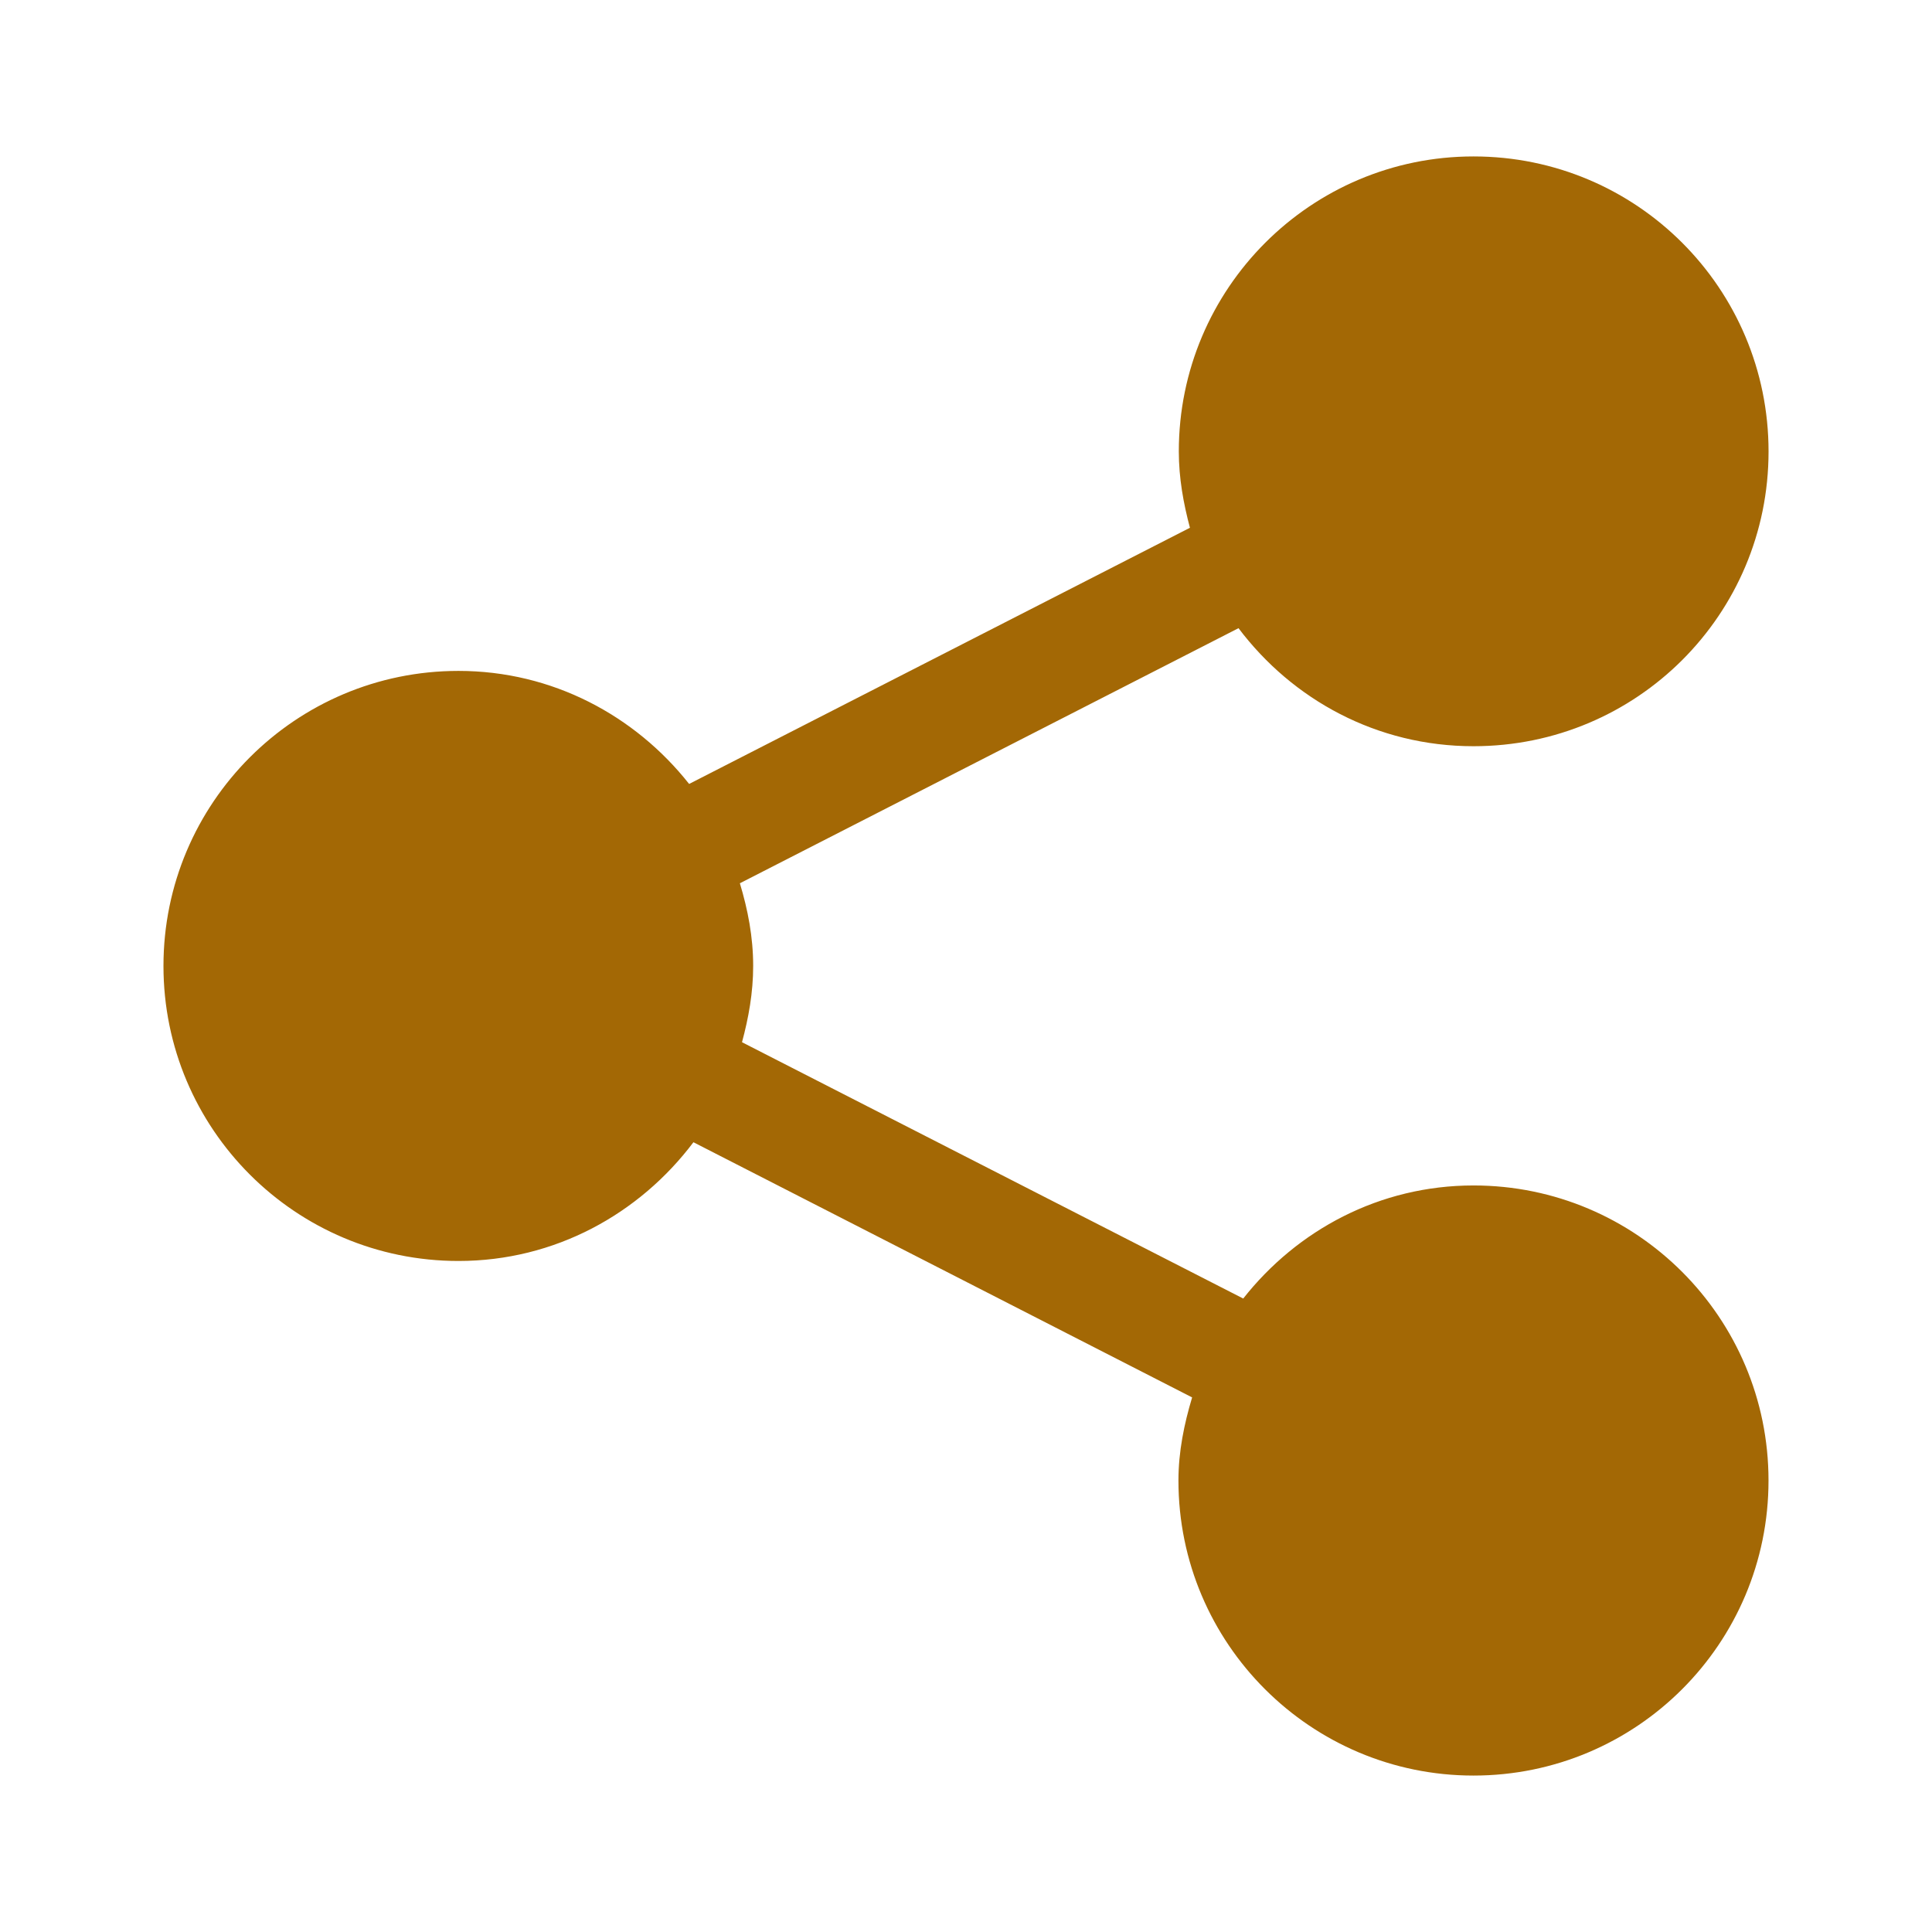
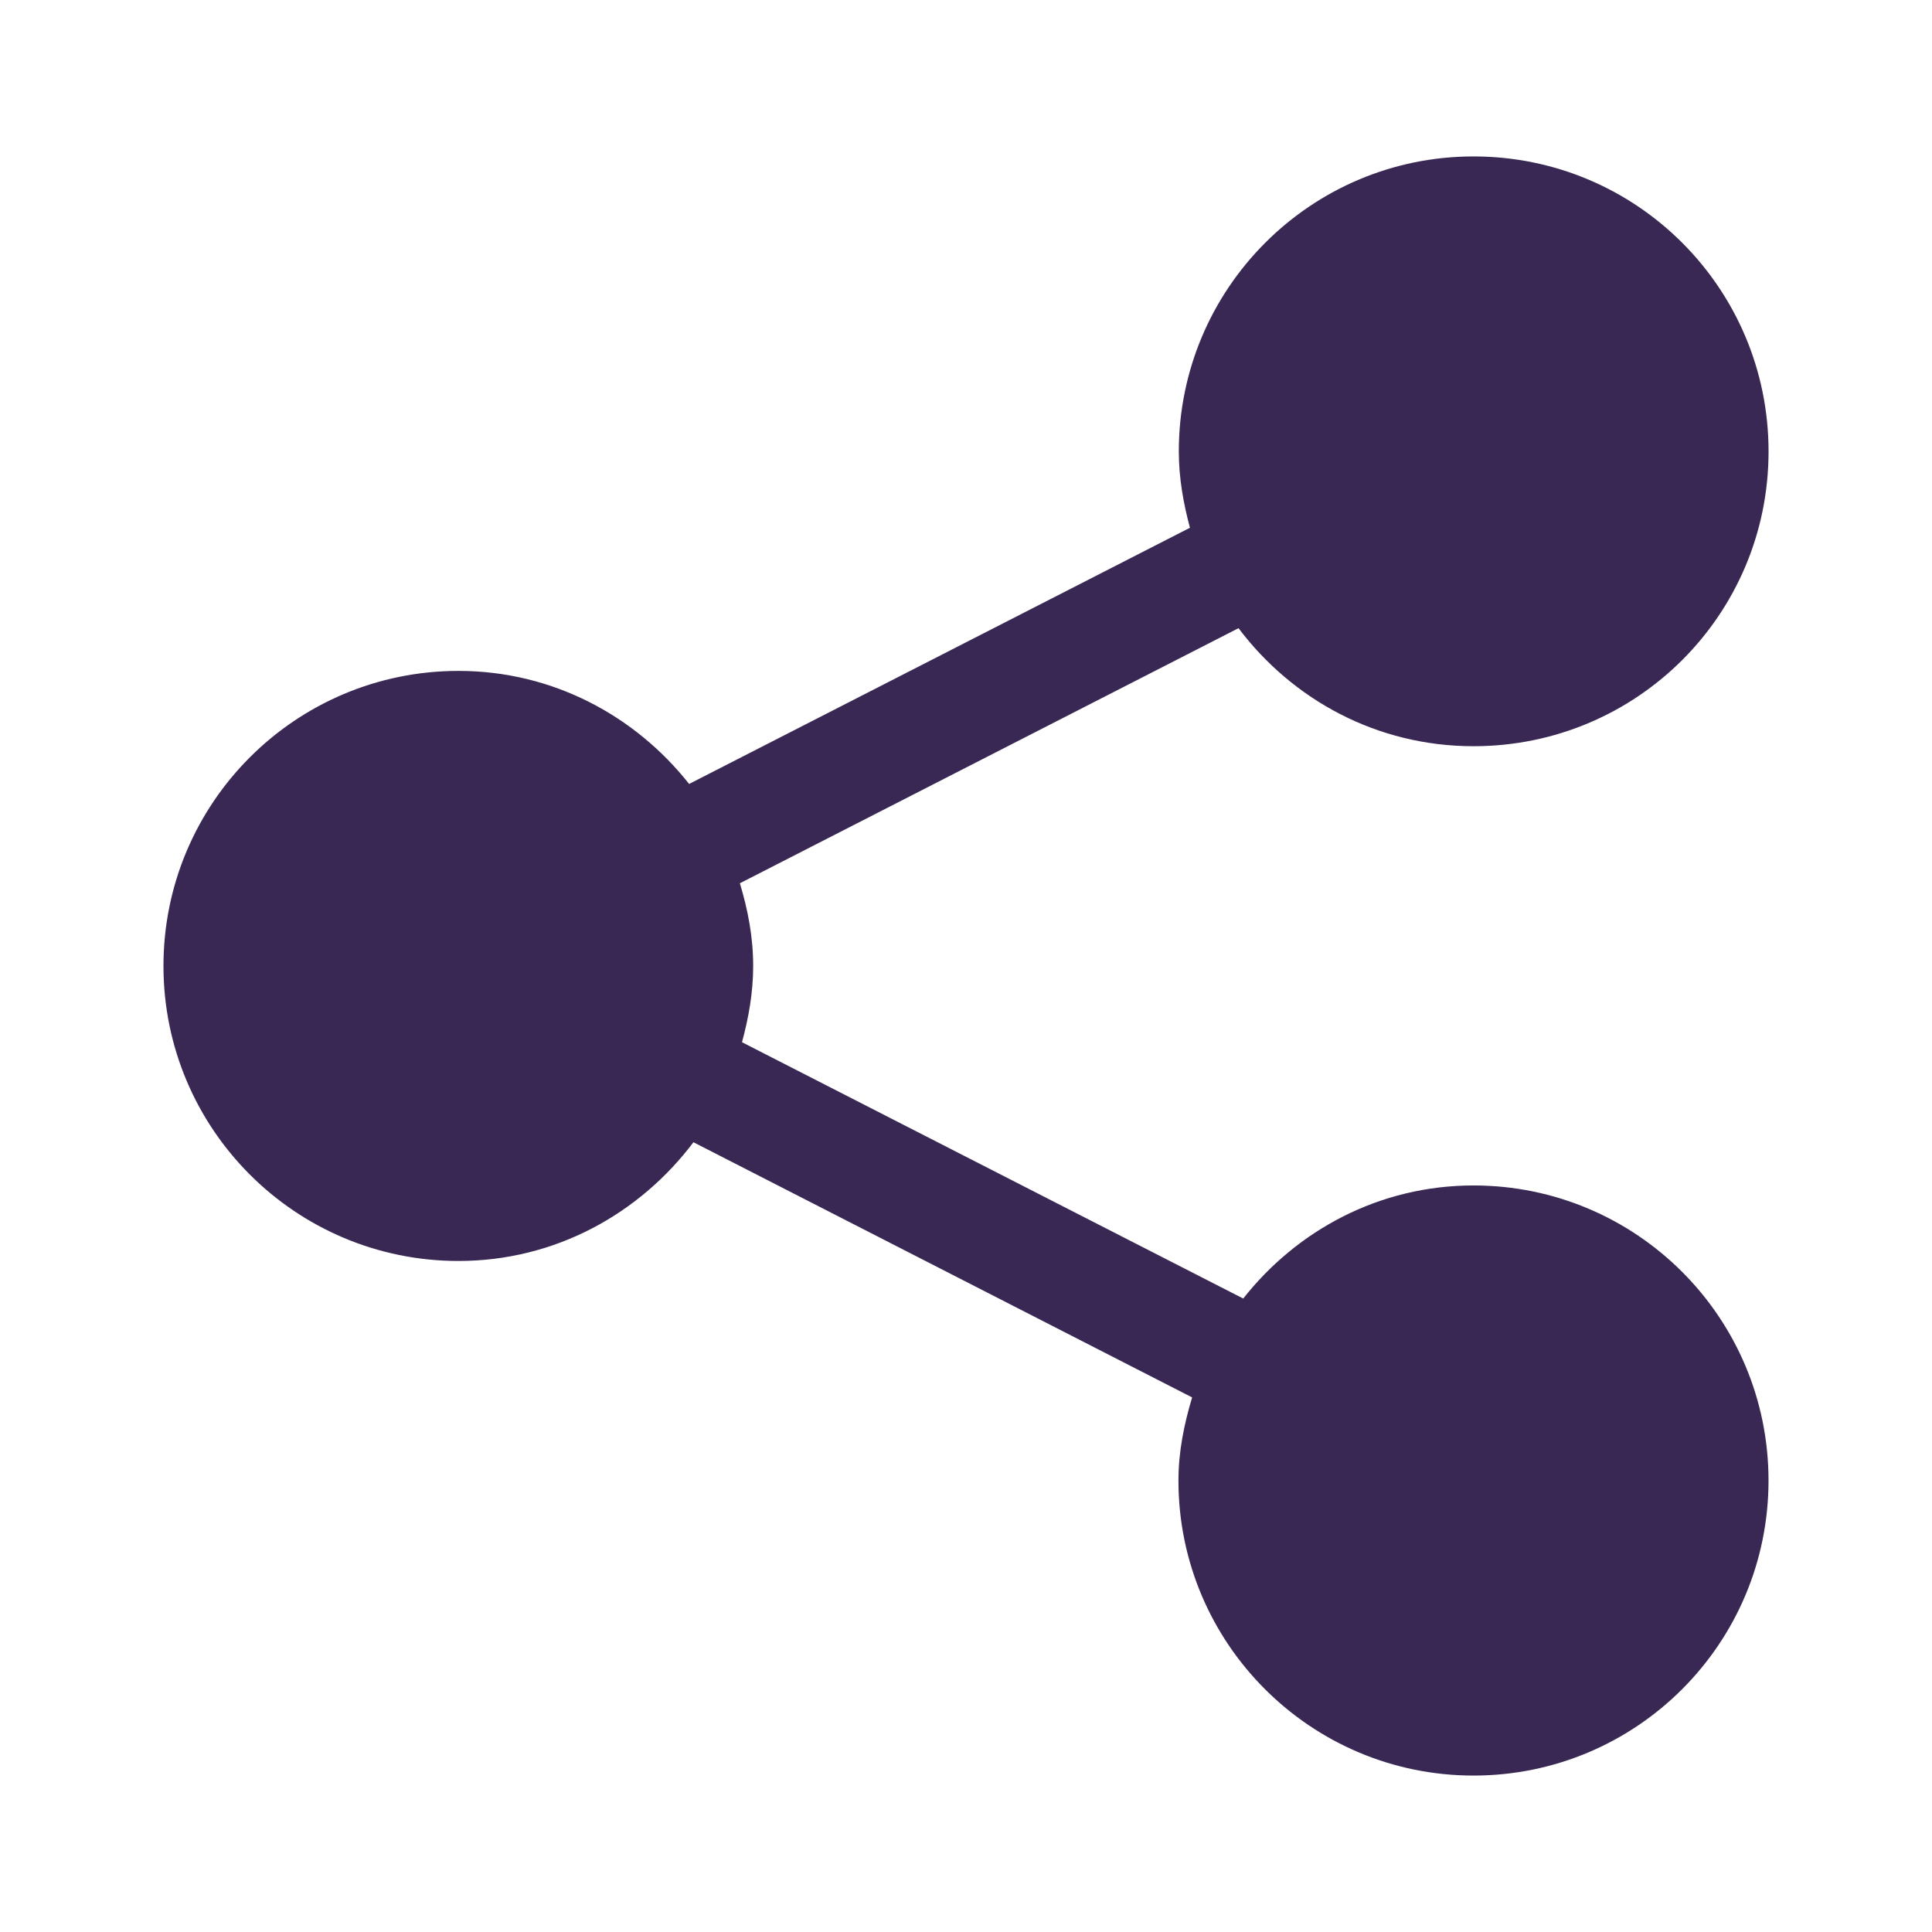
<svg xmlns="http://www.w3.org/2000/svg" width="100" height="100">
-   <path fill="#a36805" d="M76.269 61.359c-4.861 0-9.127 2.308-11.92 5.853L38.406 53.945c.341-1.262.578-2.569.578-3.947 0-1.507-.278-2.921-.688-4.28l25.809-13.204c2.795 3.708 7.172 6.11 12.164 6.11 8.453 0 15.271-6.816 15.271-15.256 0-8.434-6.817-15.271-15.271-15.271-8.42 0-15.254 6.836-15.254 15.271 0 1.377.24 2.687.576 3.949l-25.922 13.26c-2.795-3.536-7.074-5.851-11.937-5.851-8.435 0-15.271 6.836-15.271 15.271 0 8.438 6.836 15.271 15.271 15.271 4.99 0 9.365-2.436 12.16-6.146L61.704 72.33c-.411 1.372-.708 2.795-.708 4.302 0 8.438 6.853 15.271 15.271 15.271 8.437 0 15.271-6.829 15.271-15.271.001-8.437-6.835-15.273-15.269-15.273z" />
+   <path fill="#382853" d="M76.269 61.359c-4.861 0-9.127 2.308-11.92 5.853L38.406 53.945c.341-1.262.578-2.569.578-3.947 0-1.507-.278-2.921-.688-4.28l25.809-13.204c2.795 3.708 7.172 6.11 12.164 6.11 8.453 0 15.271-6.816 15.271-15.256 0-8.434-6.817-15.271-15.271-15.271-8.42 0-15.254 6.836-15.254 15.271 0 1.377.24 2.687.576 3.949l-25.922 13.26c-2.795-3.536-7.074-5.851-11.937-5.851-8.435 0-15.271 6.836-15.271 15.271 0 8.438 6.836 15.271 15.271 15.271 4.99 0 9.365-2.436 12.16-6.146L61.704 72.33c-.411 1.372-.708 2.795-.708 4.302 0 8.438 6.853 15.271 15.271 15.271 8.437 0 15.271-6.829 15.271-15.271.001-8.437-6.835-15.273-15.269-15.273z" />
</svg>
